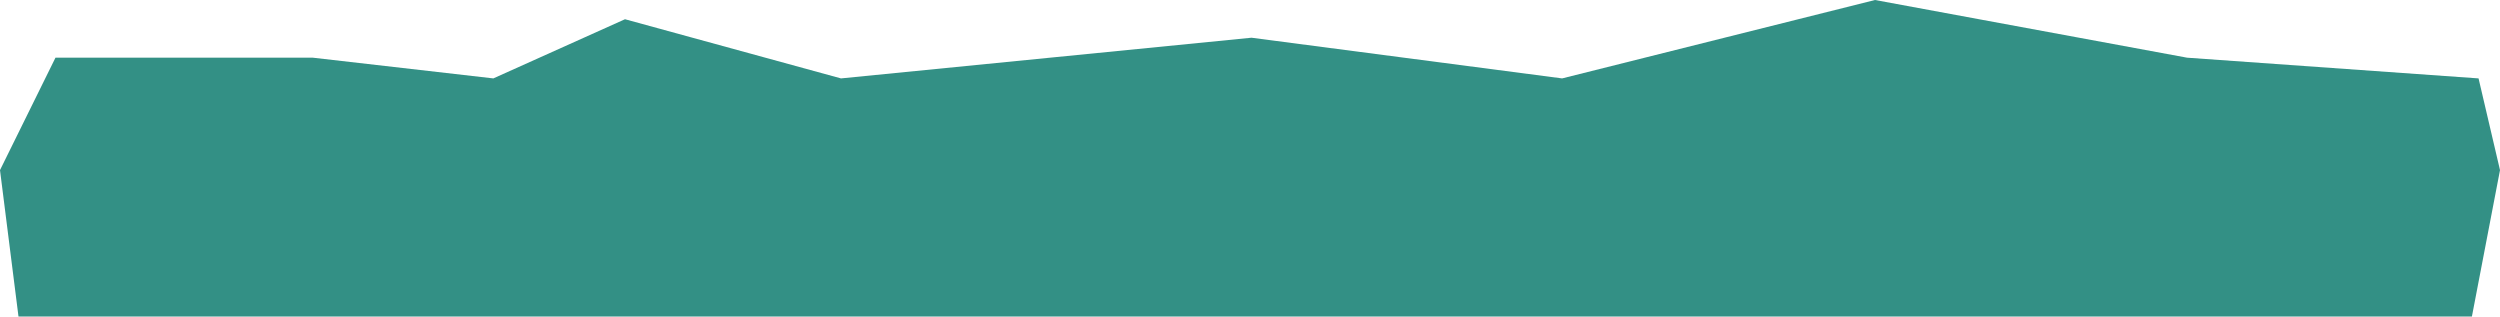
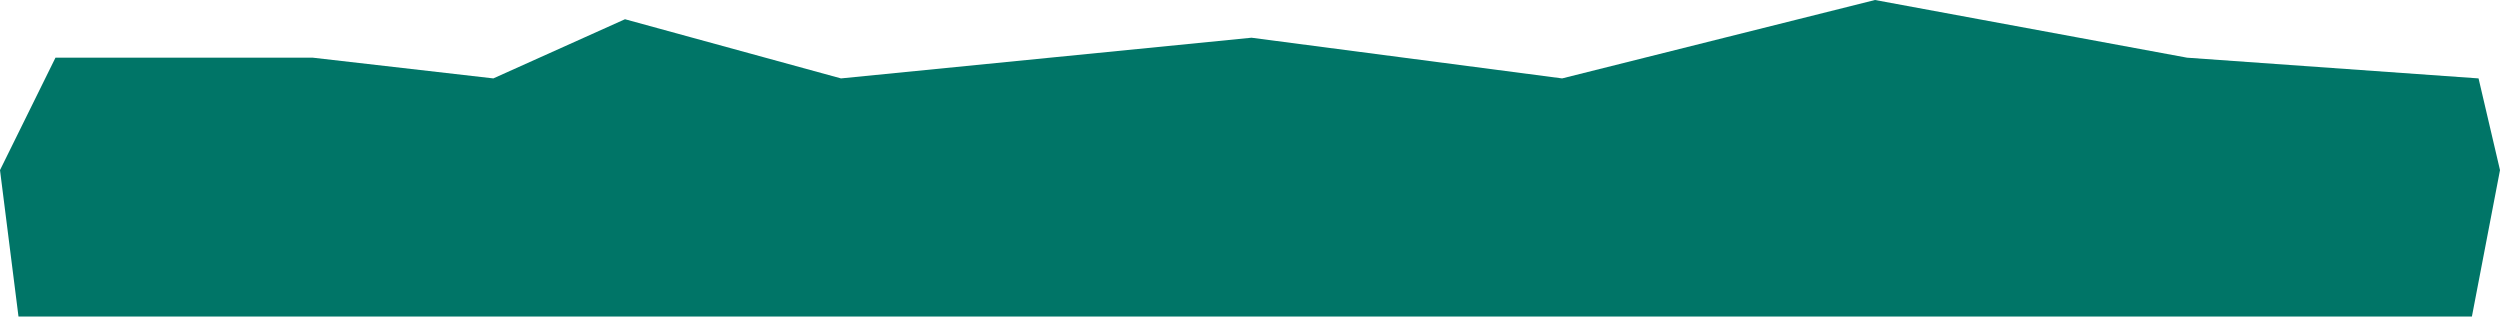
<svg xmlns="http://www.w3.org/2000/svg" preserveAspectRatio="none" viewBox="0 0 1690 214" fill="none">
-   <path d="M0 115L12.5 214H1671L1690 115L1675.5 53L1478.5 39L1267.5 0L1056 53L846 25.5L568.5 53L422.5 13L333.5 53L211.5 39H37.5L0 115Z" fill="#007567" fill-opacity="0.8" />
+   <path d="M0 115L12.5 214H1671L1690 115L1675.5 53L1478.5 39L1267.5 0L1056 53L846 25.5L568.5 53L422.5 13L333.5 53L211.5 39H37.5L0 115Z" fill="#007567" fill-opacity="1" />
</svg>
